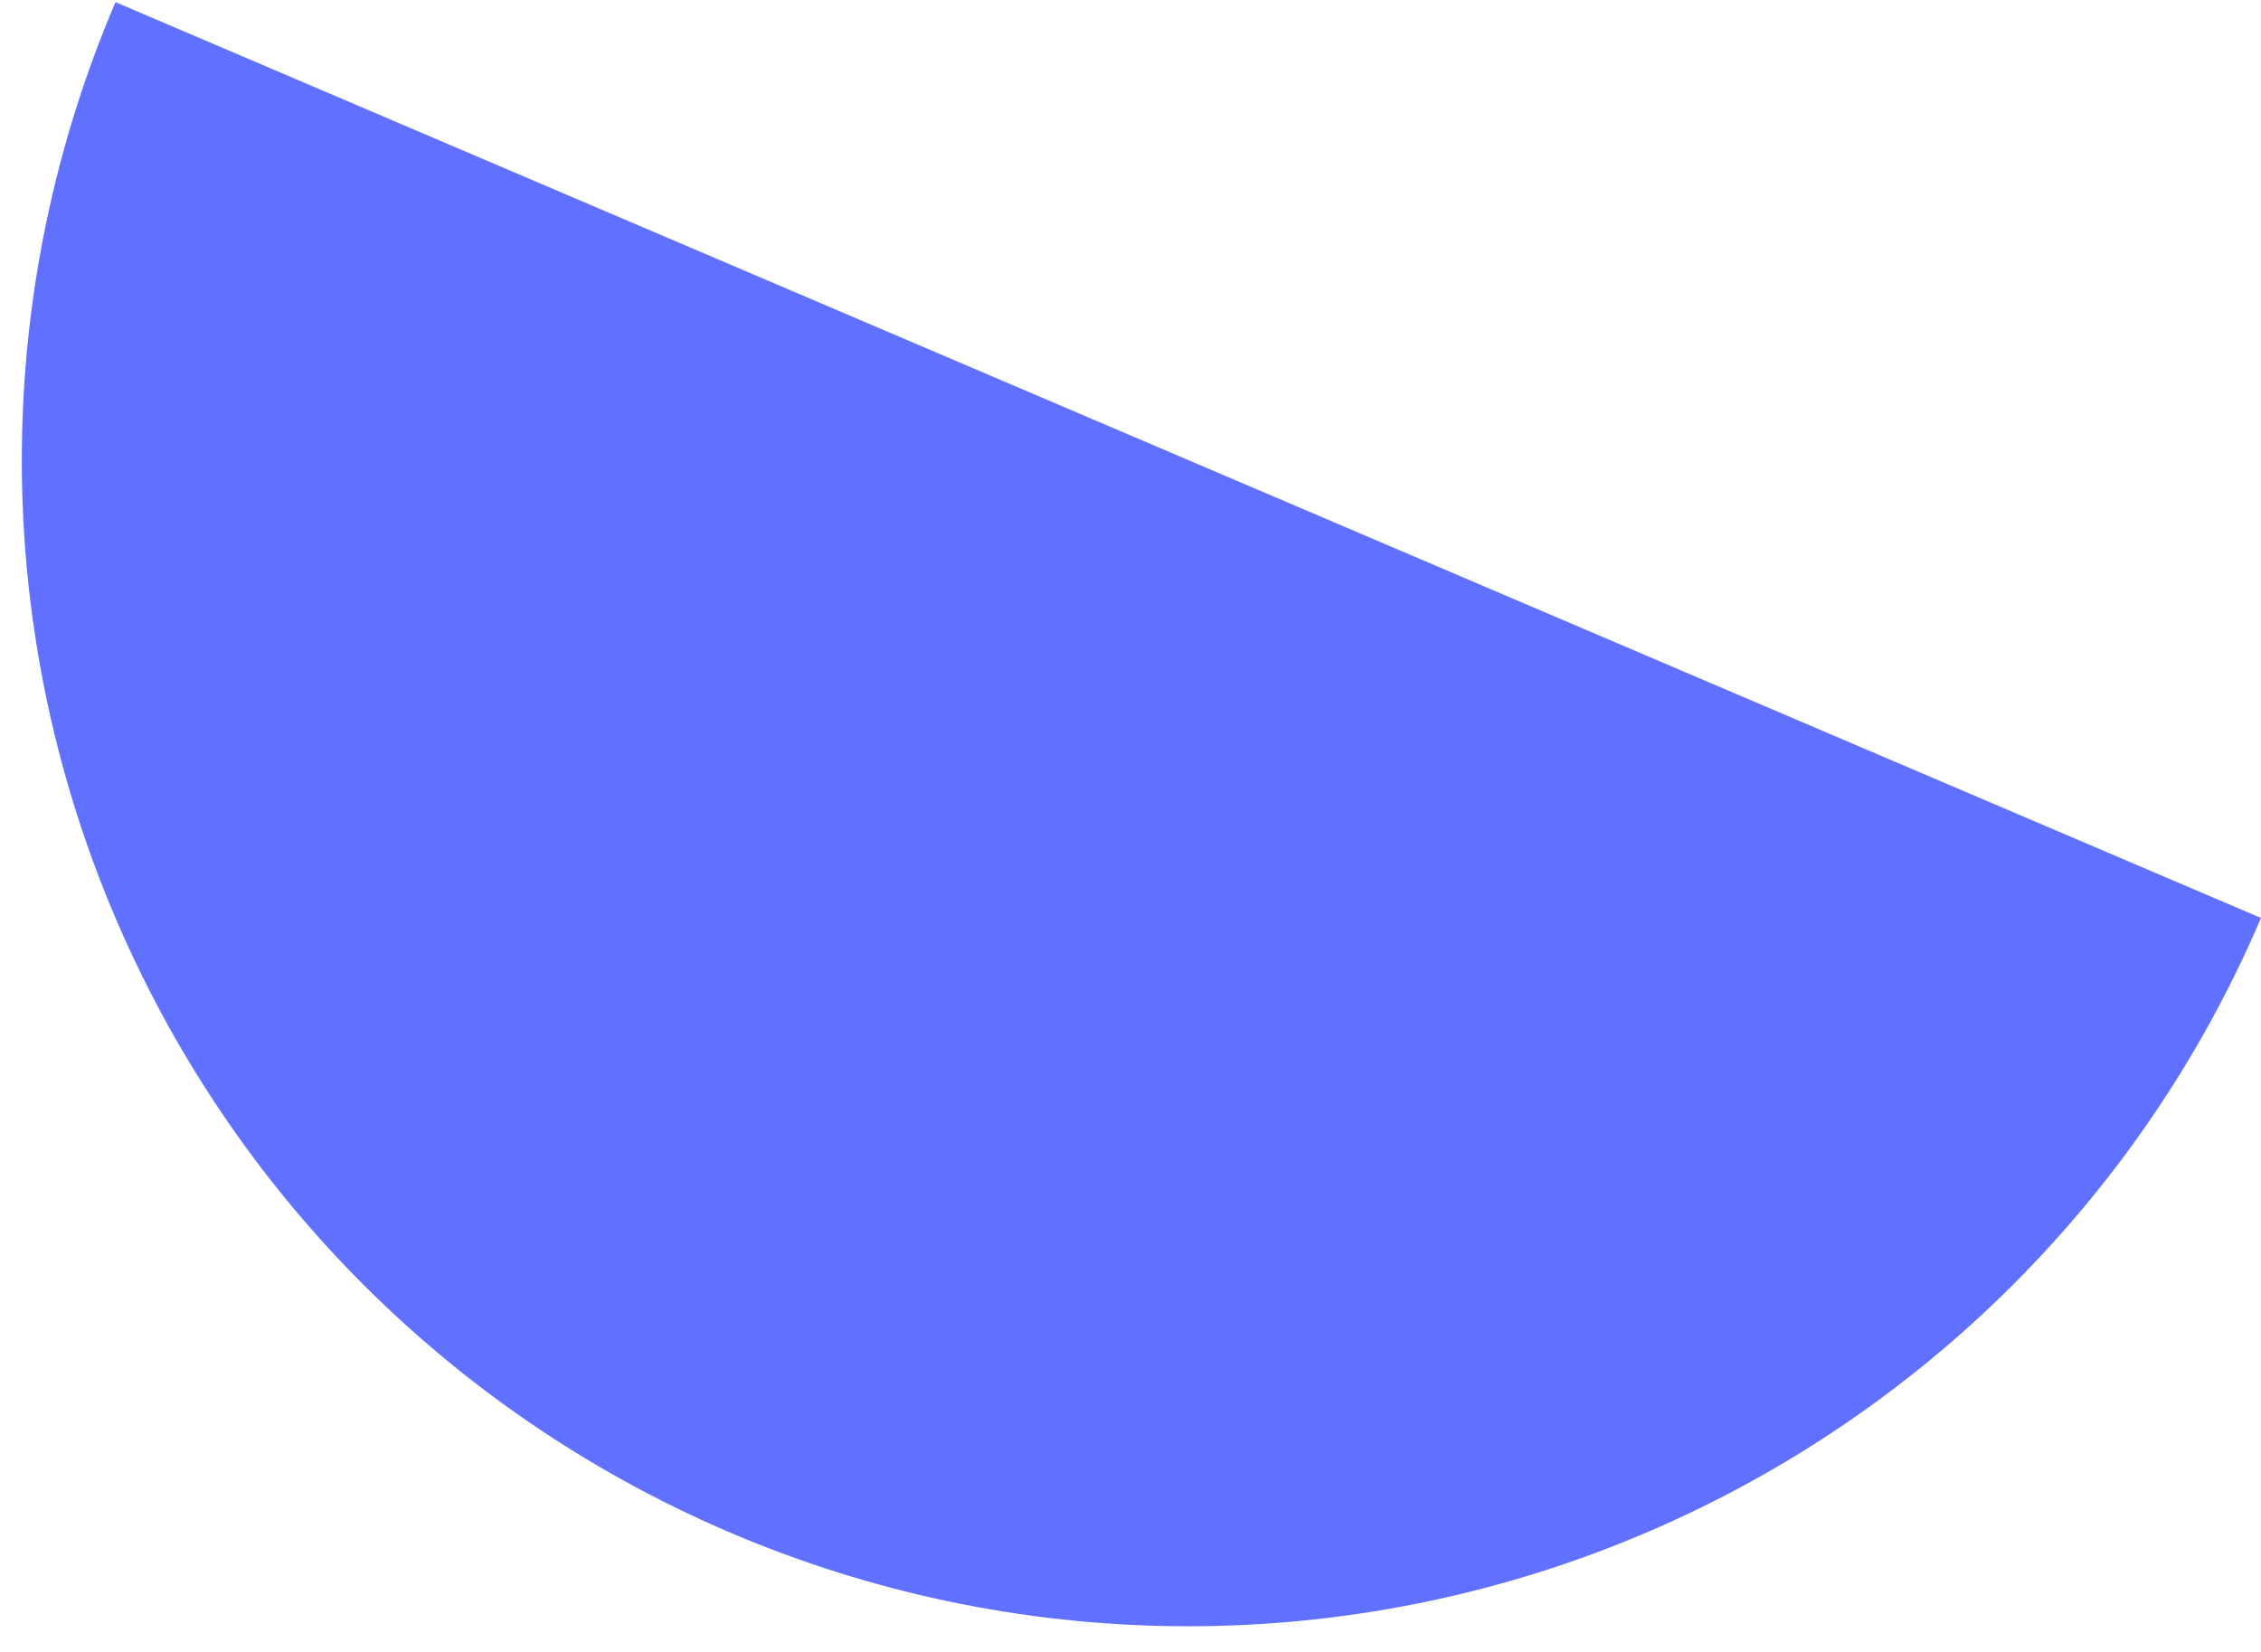
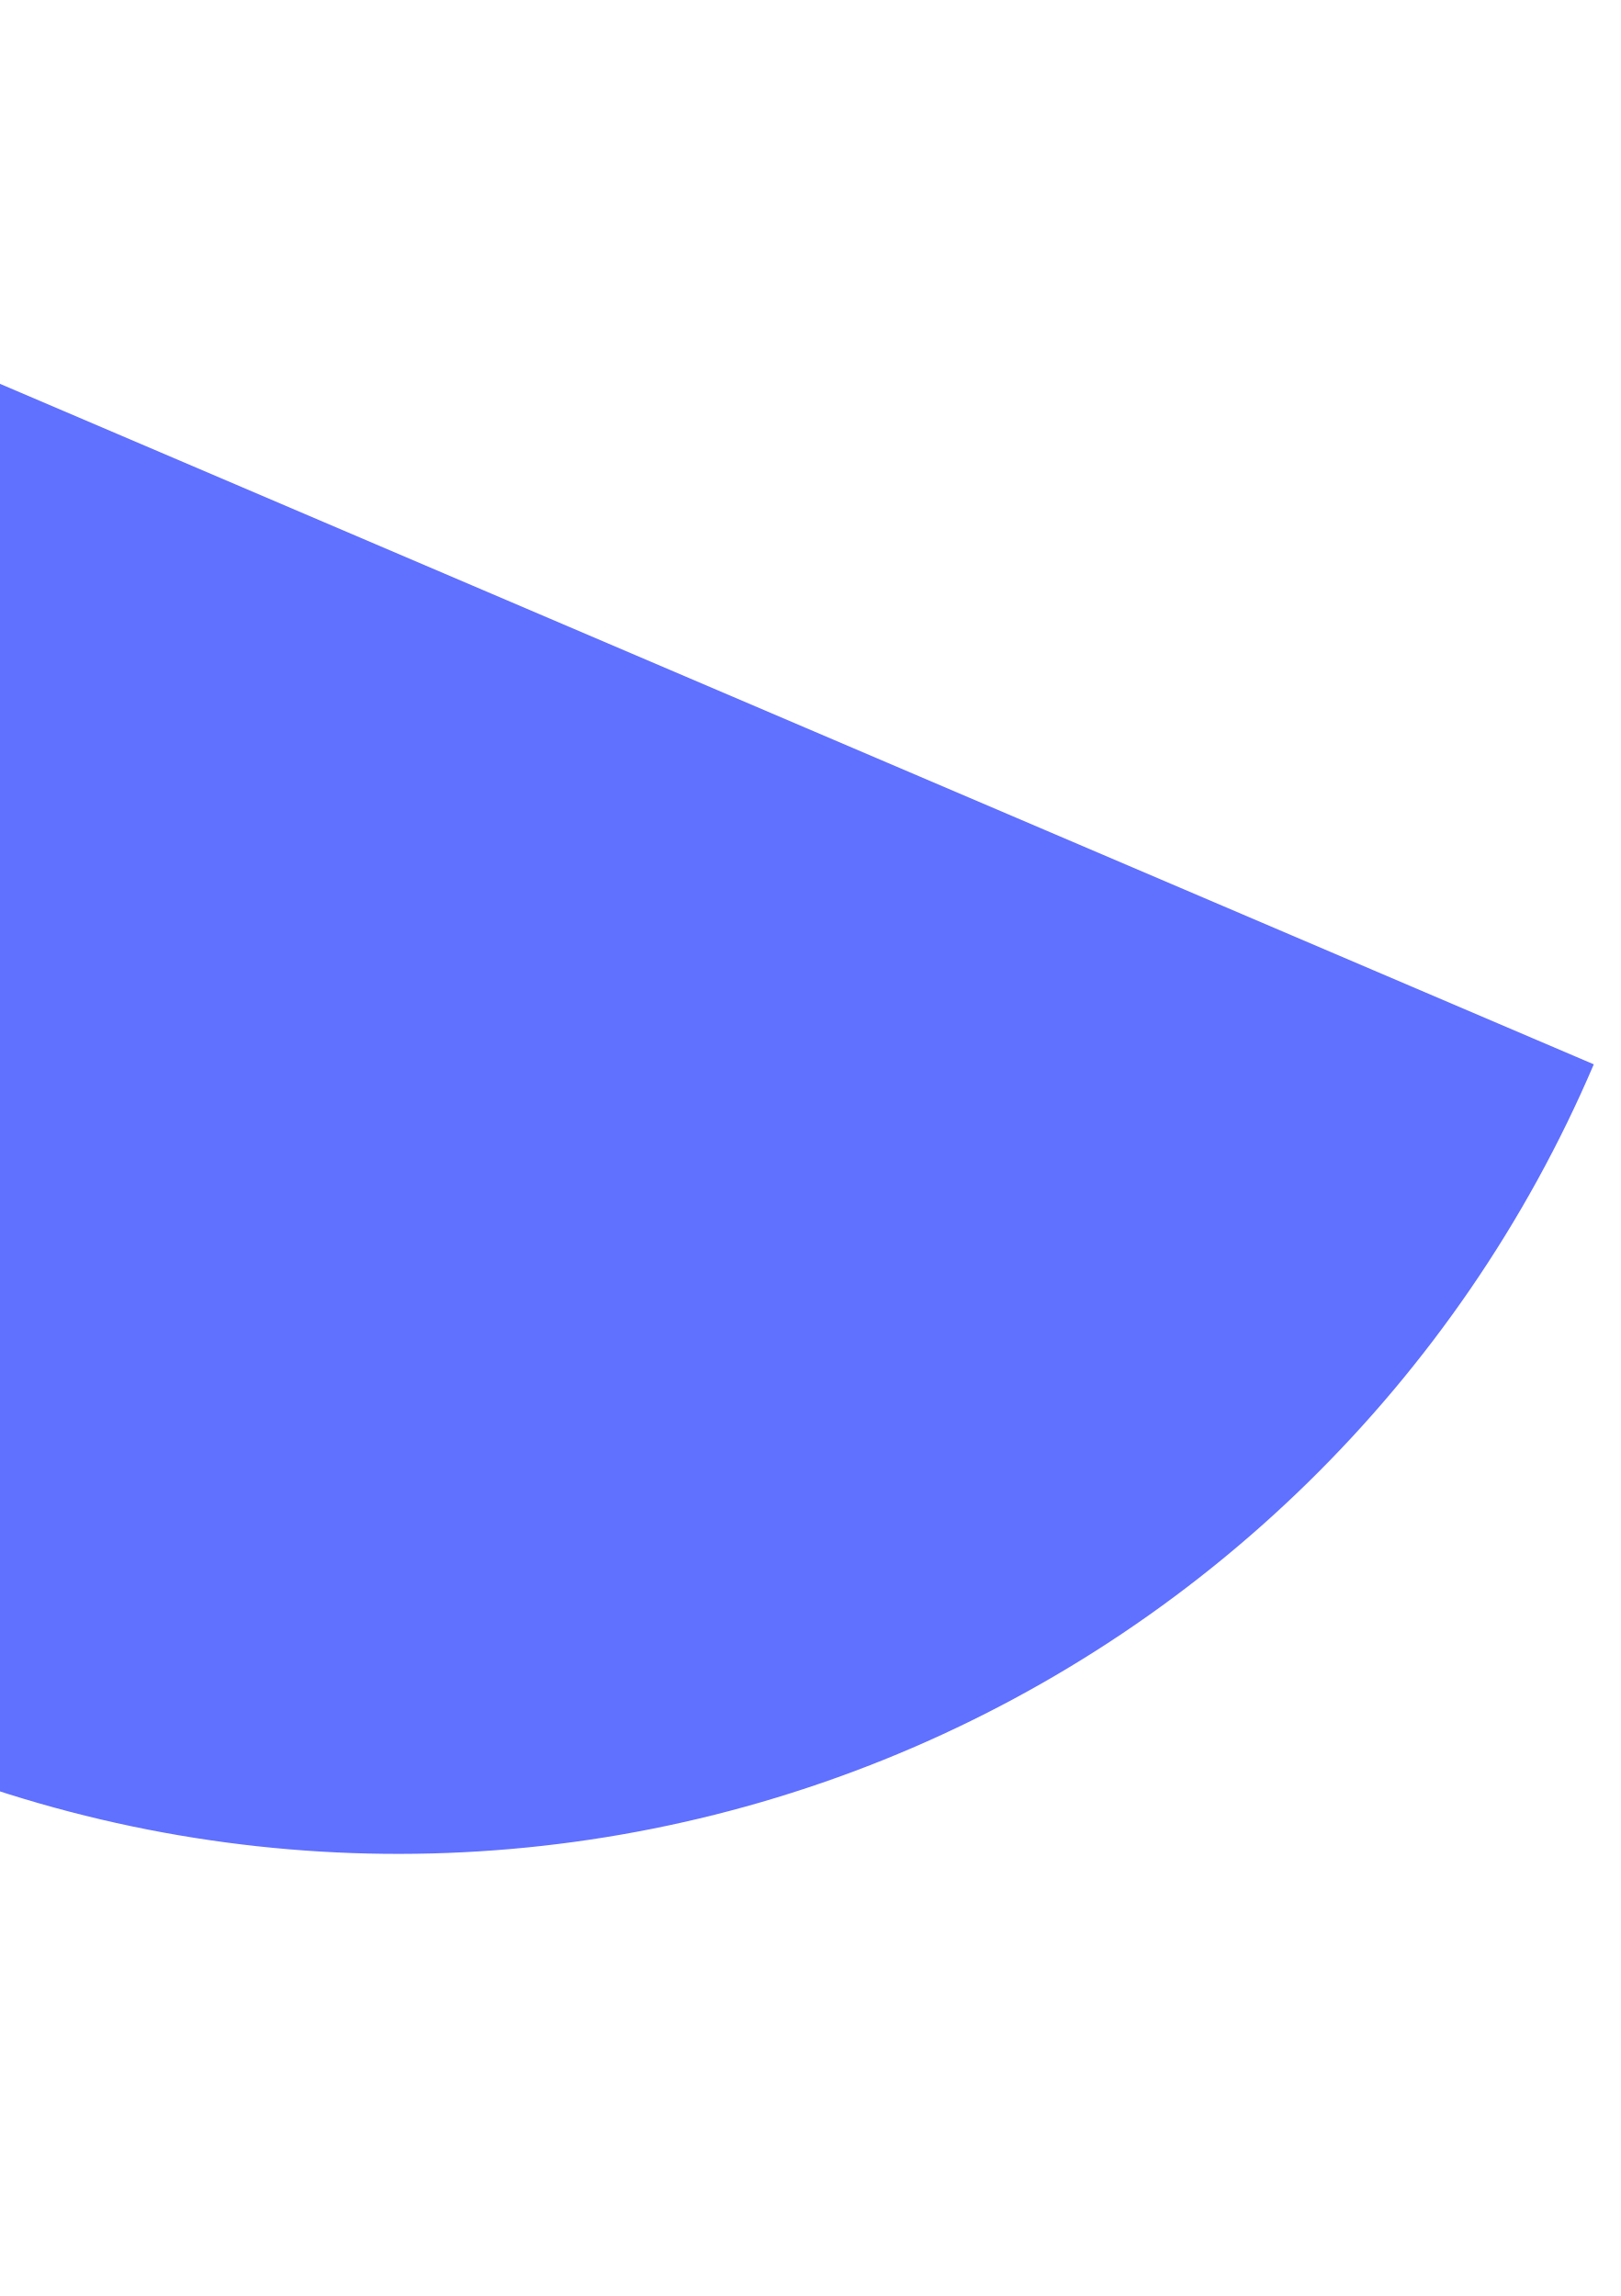
- <svg xmlns="http://www.w3.org/2000/svg" width="78" height="57" viewBox="0 0 78 57" fill="none">
-   <path d="M3.984 0.074C-0.206 9.889 -0.326 20.967 3.651 30.87C7.628 40.774 15.376 48.692 25.191 52.883C35.007 57.073 46.084 57.193 55.988 53.216C65.891 49.239 73.809 41.49 78 31.675L3.984 0.074Z" fill="#6070FF" />
+ <svg xmlns="http://www.w3.org/2000/svg" width="24" height="34" viewBox="0 0 24 34" fill="none">
+   <path d="M-11.809 0.642C-13.814 5.338 -13.872 10.638 -11.969 15.376C-10.066 20.114 -6.359 23.902 -1.663 25.907C3.032 27.912 8.332 27.969 13.07 26.066C17.808 24.163 21.596 20.456 23.601 15.761L-11.809 0.642Z" fill="#6070FF" />
</svg>
